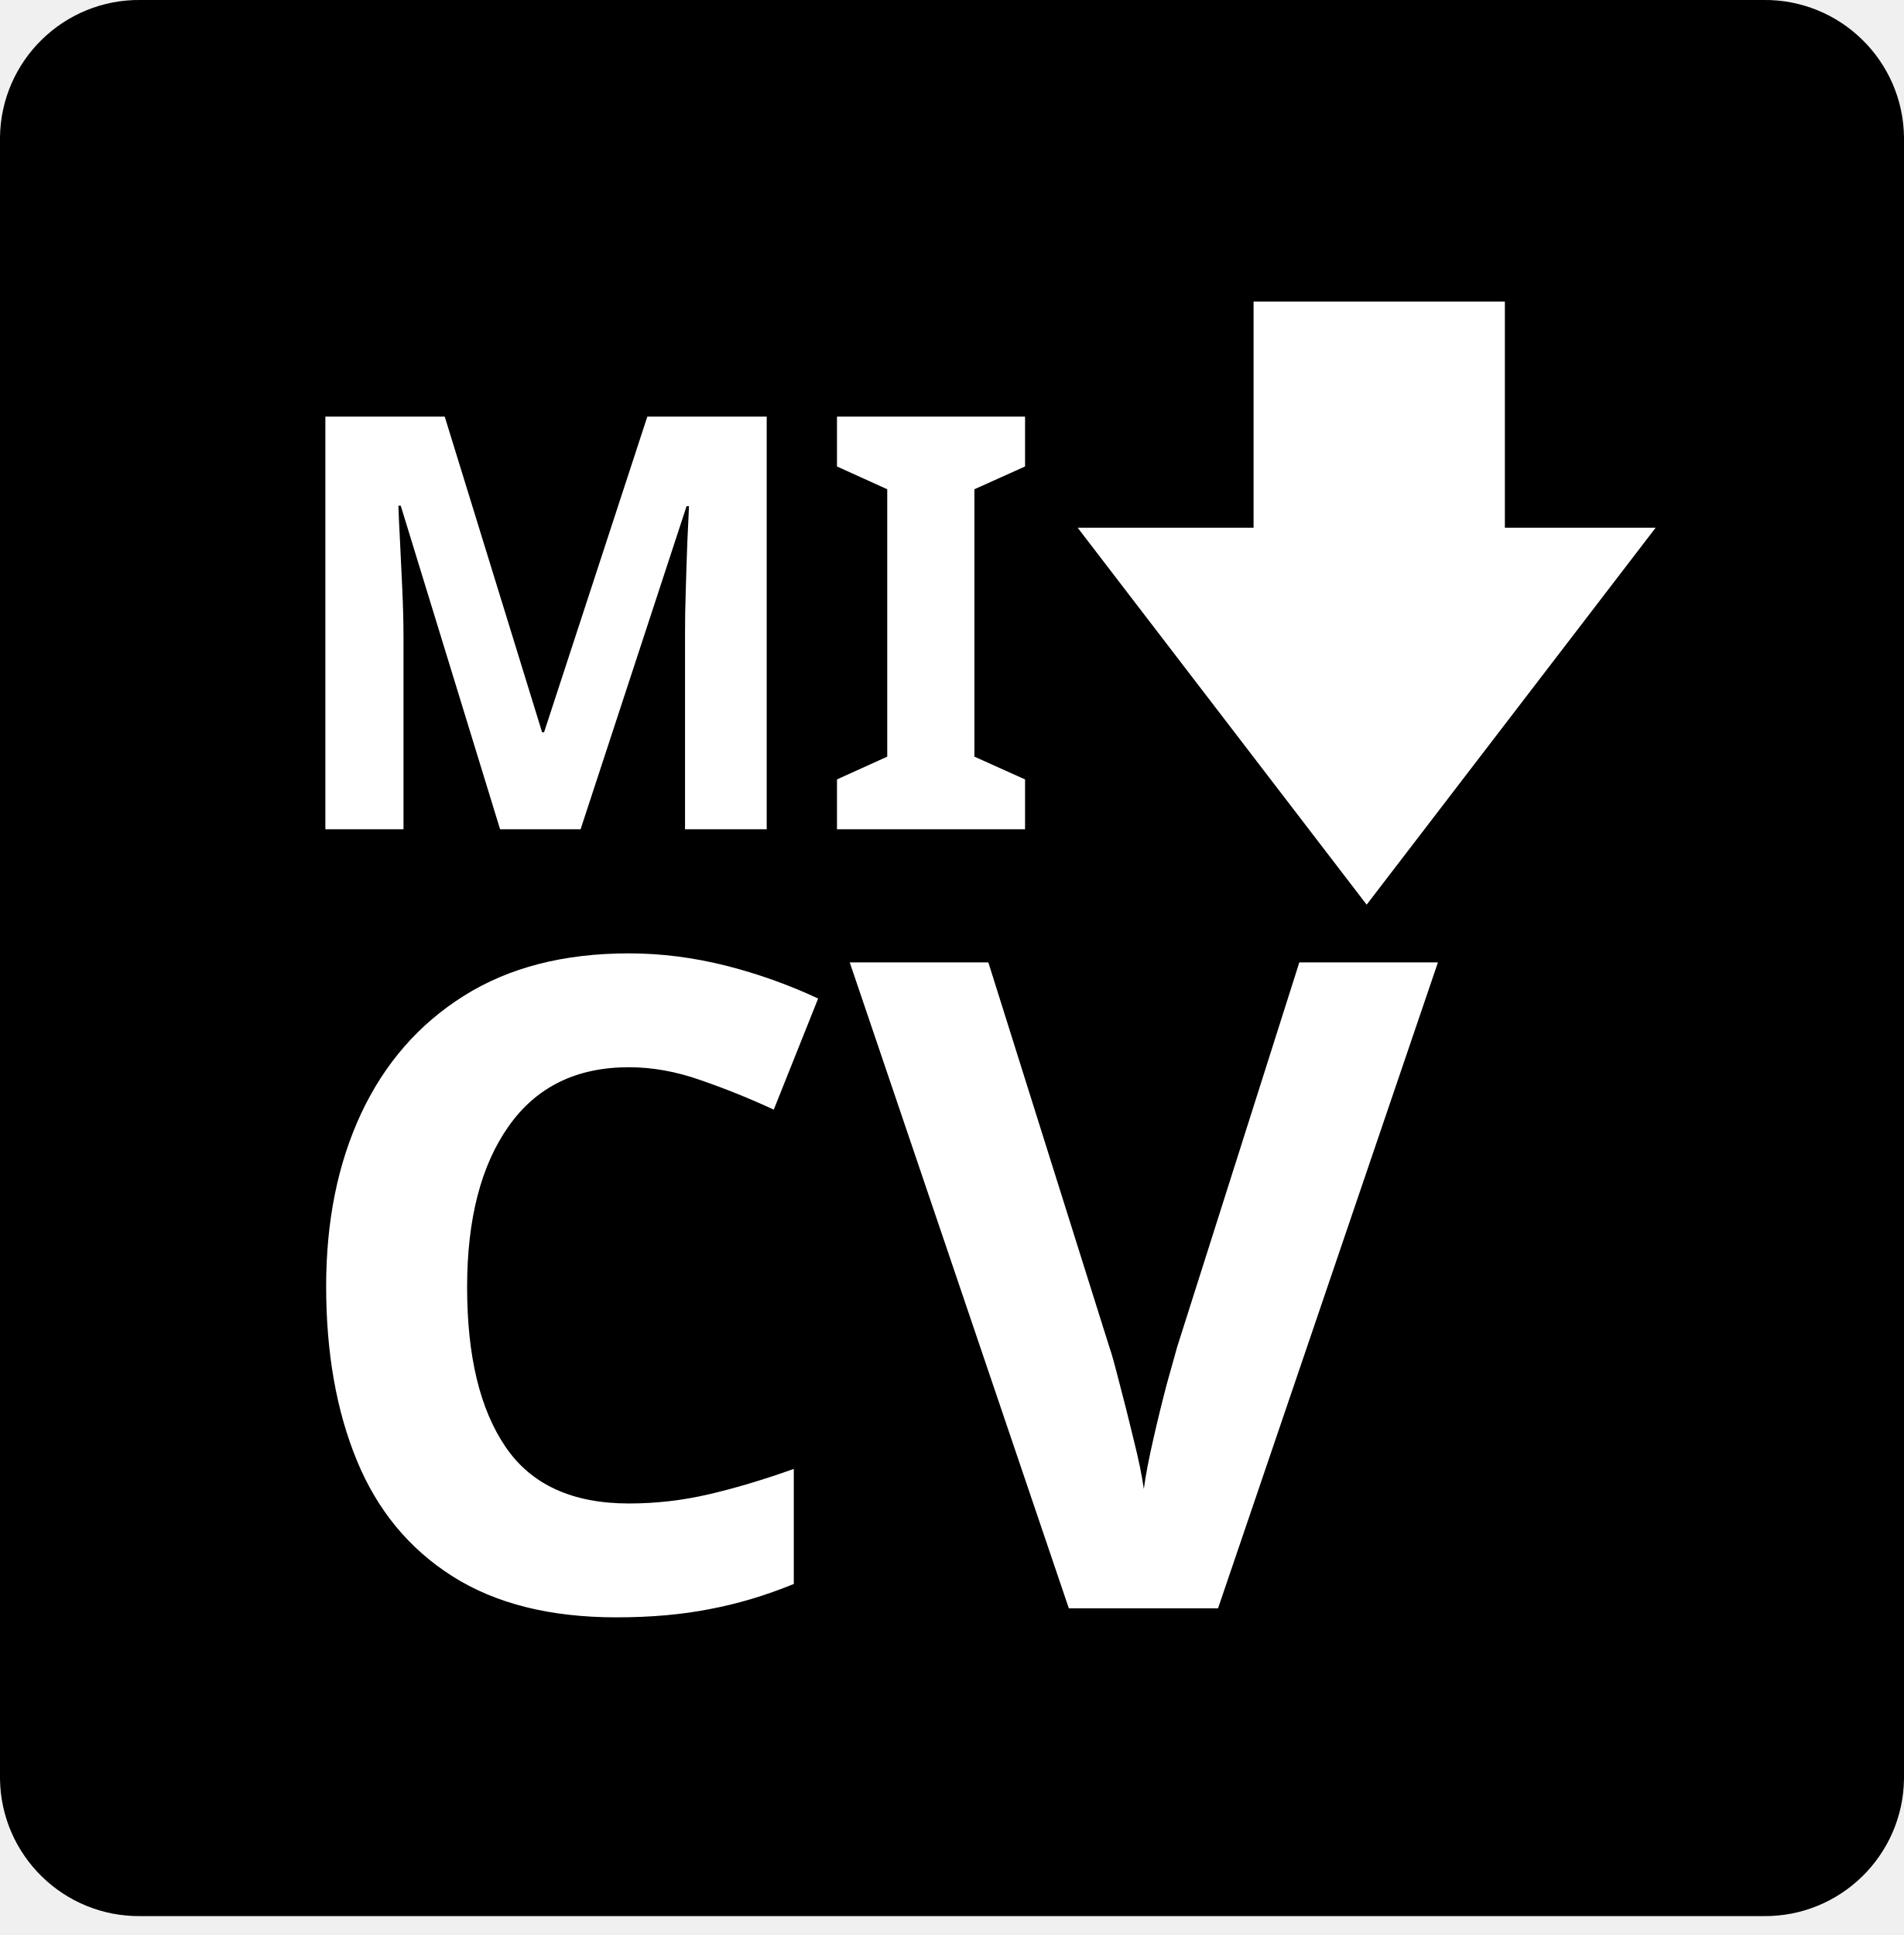
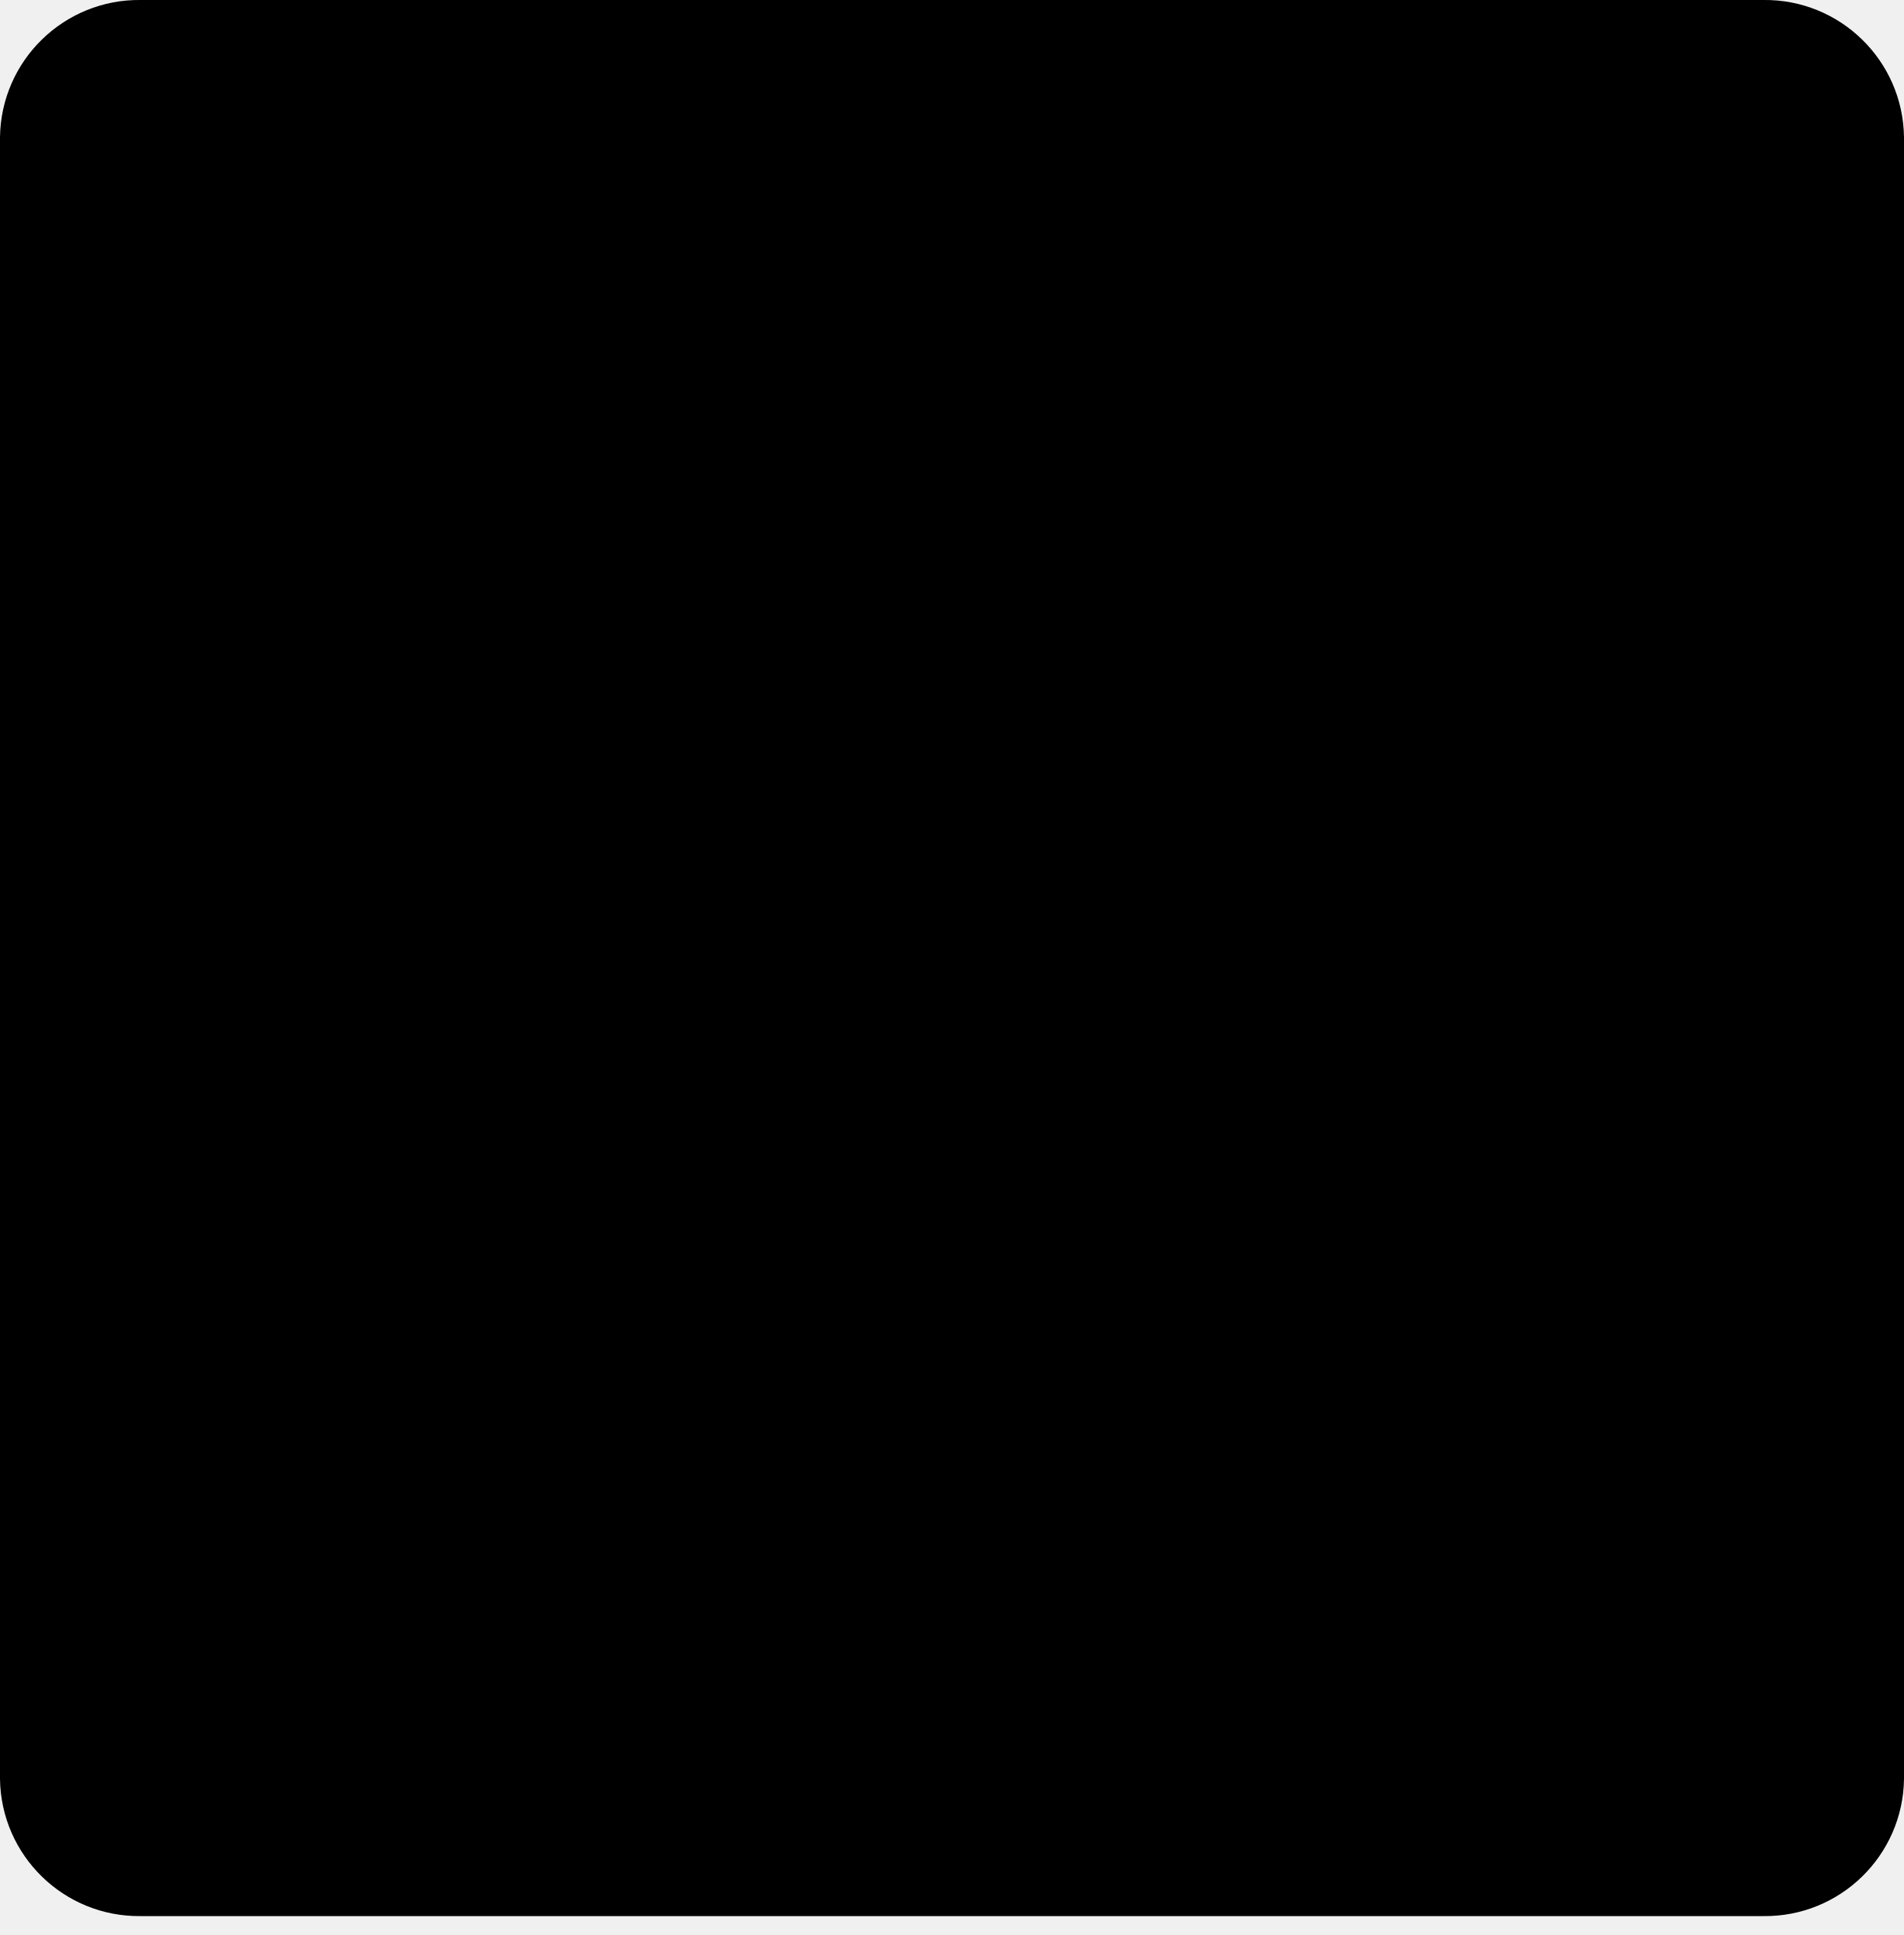
<svg xmlns="http://www.w3.org/2000/svg" width="75.768" height="77" viewBox="0 0 75.768 77">
  <g id="Grupo_7" data-name="Grupo 7" transform="translate(-1044.348 -5486)">
    <g id="linkedin" transform="translate(830.466 5484.217)">
      <path id="Sustracción_13" data-name="Sustracción 13" d="M-907.215-5852.755a5.534,5.534,0,0,1,5.6-5.462h64.568a5.533,5.533,0,0,1,5.6,5.462v65.325a5.532,5.532,0,0,1-5.6,5.461h-64.568a5.532,5.532,0,0,1-5.6-5.46v-65.327Z" transform="translate(1121.097 5860)" />
    </g>
-     <text id="CV" transform="translate(1055.233 5550)" fill="#fff" font-size="36" font-family="Poppins-ExtraBold, Poppins" font-weight="800">
+     <text id="CV" transform="translate(1055.233 5550)" font-size="36" font-family="Poppins-ExtraBold, Poppins" font-weight="800">
      <tspan x="0" y="0">CV</tspan>
    </text>
-     <text id="MI_" data-name="MI " transform="translate(1055.233 5519)" fill="#fff" font-size="23" font-family="Poppins-ExtraBold, Poppins" font-weight="800">
+     <text id="MI_" data-name="MI " transform="translate(1055.233 5519)" font-size="23" font-family="Poppins-ExtraBold, Poppins" font-weight="800">
      <tspan x="0" y="0">MI </tspan>
    </text>
-     <rect id="Rectángulo_25" data-name="Rectángulo 25" width="10" height="14" transform="translate(1094.233 5498)" fill="#fff" />
-     <path id="Polígono_6" data-name="Polígono 6" d="M11.5,0,23,15H0Z" transform="translate(1110.233 5522) rotate(180)" fill="#fff" />
+     <rect id="Rectángulo_25" data-name="Rectángulo 25" width="10" height="14" transform="translate(1094.233 5498)" />
+     <path id="Polígono_6" data-name="Polígono 6" d="M11.5,0,23,15H0Z" transform="translate(1110.233 5522) rotate(180)" />
  </g>
</svg>
